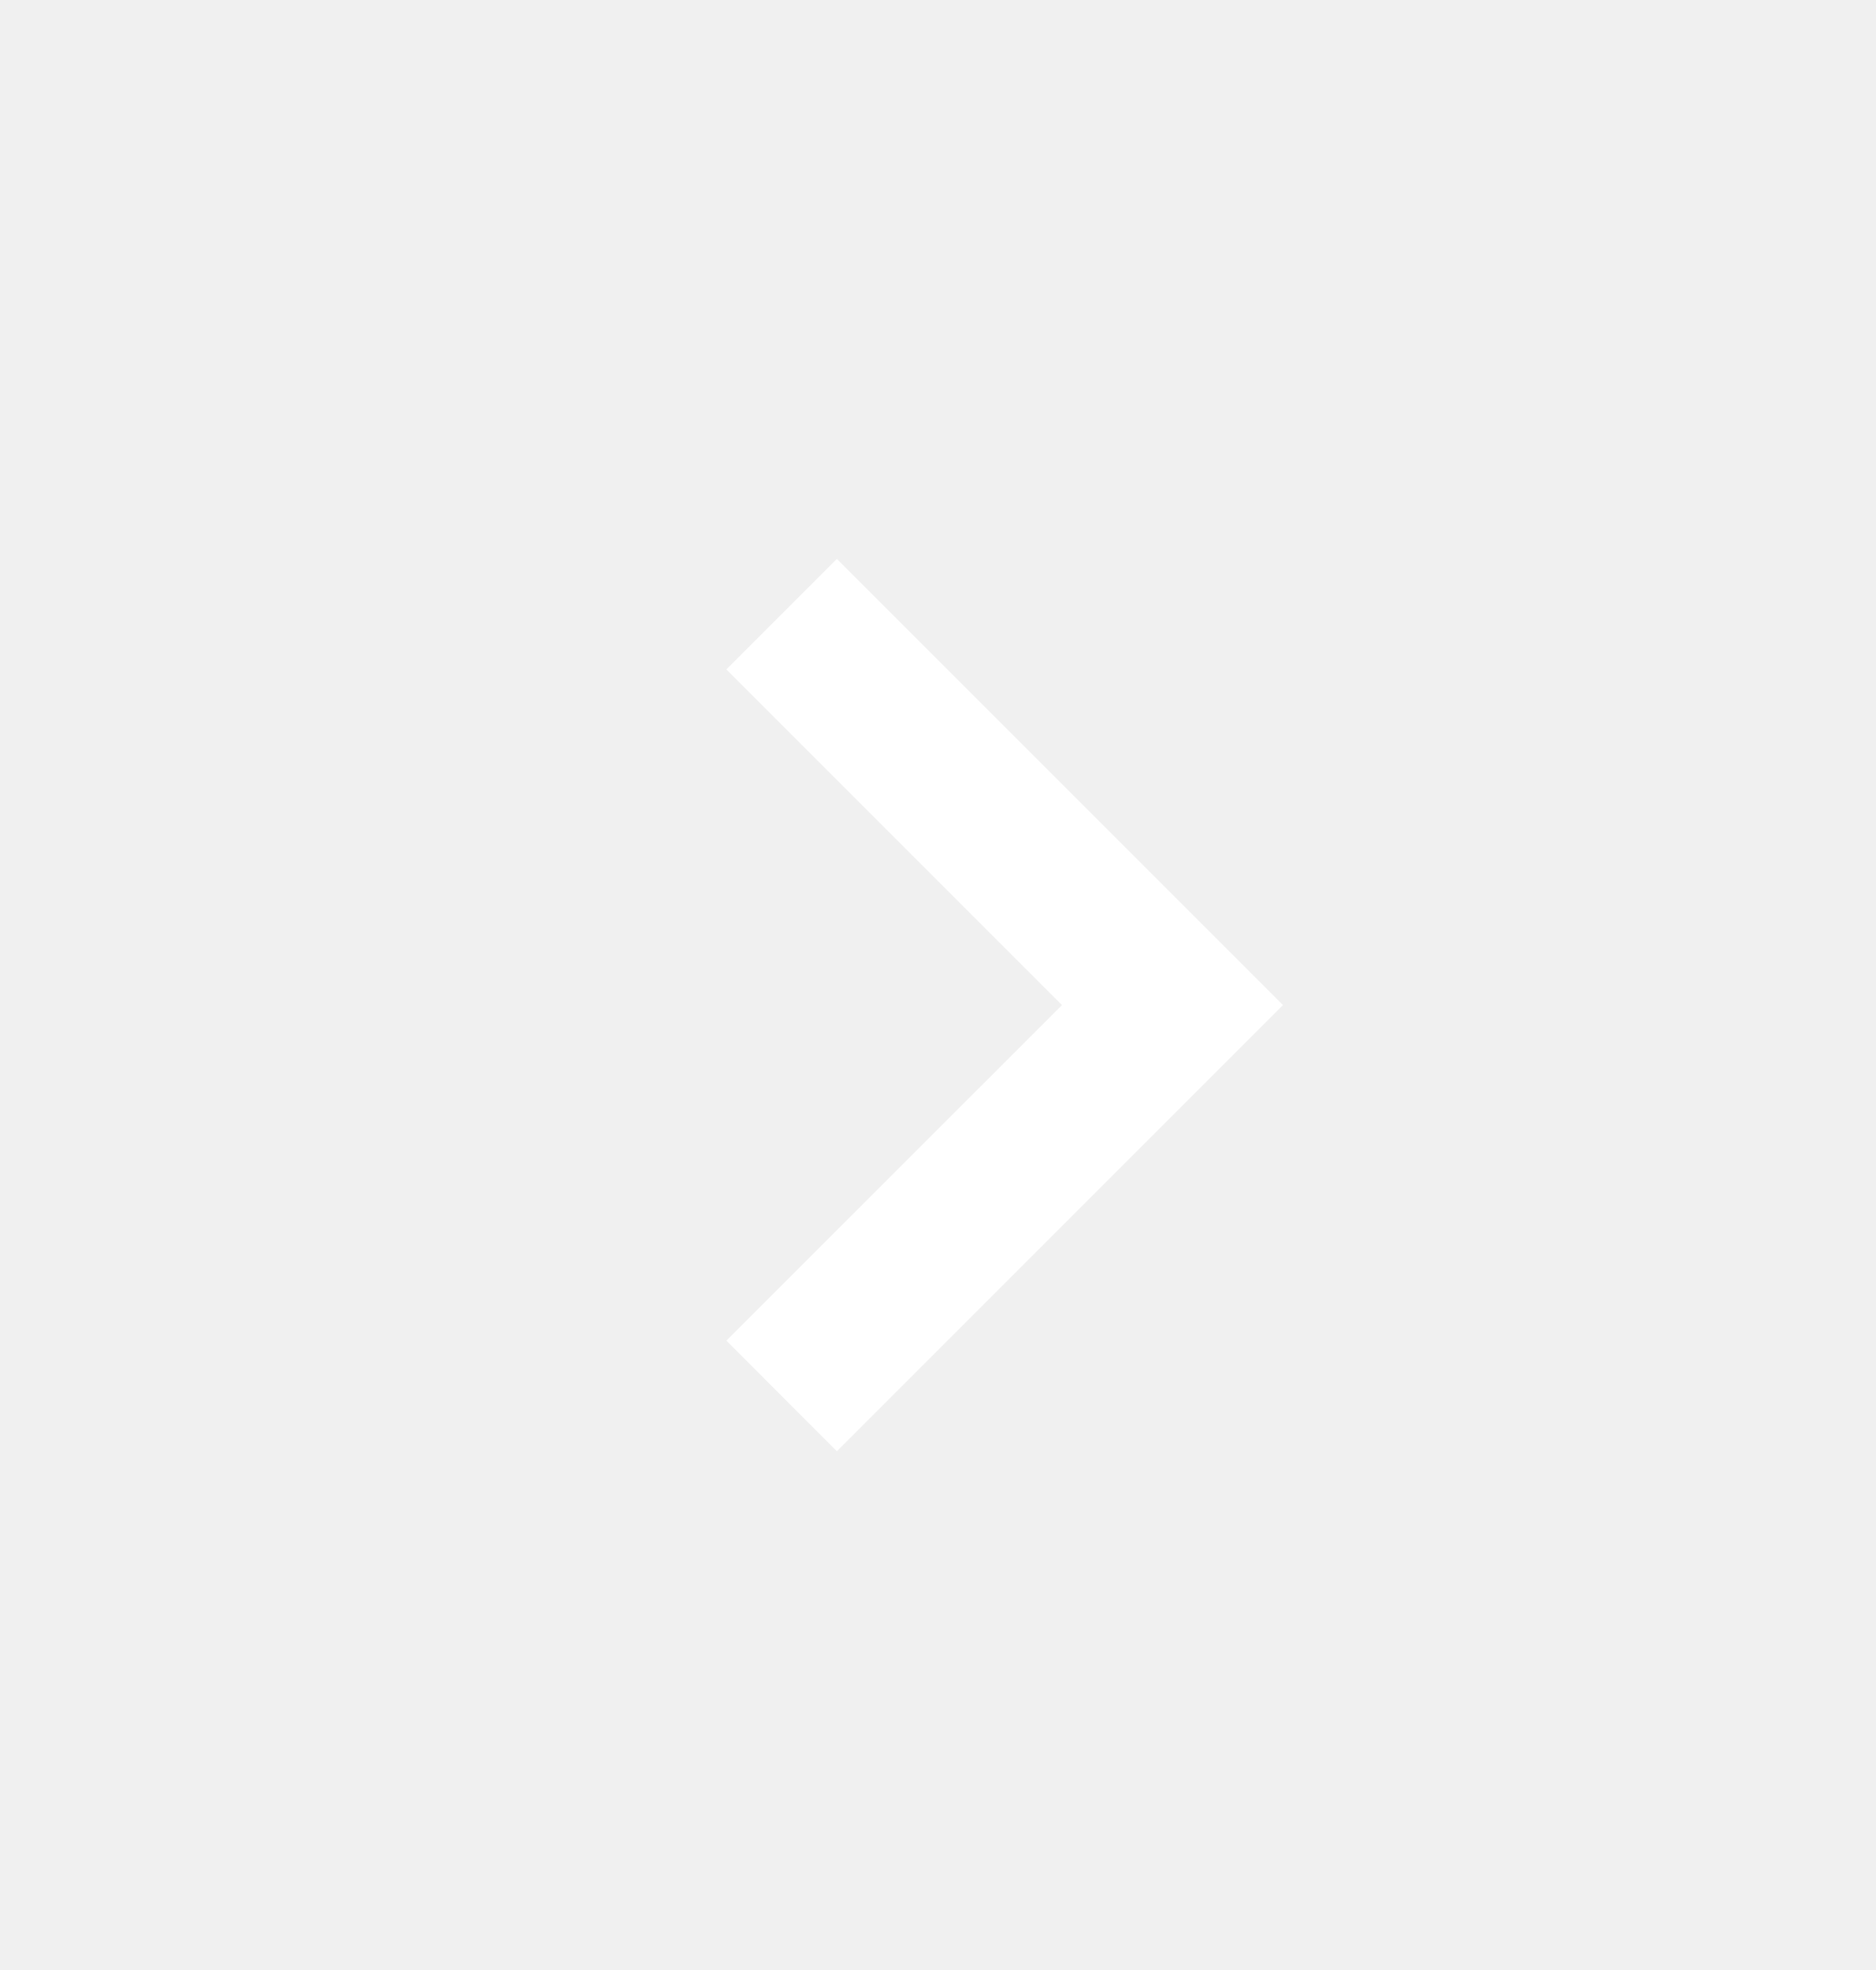
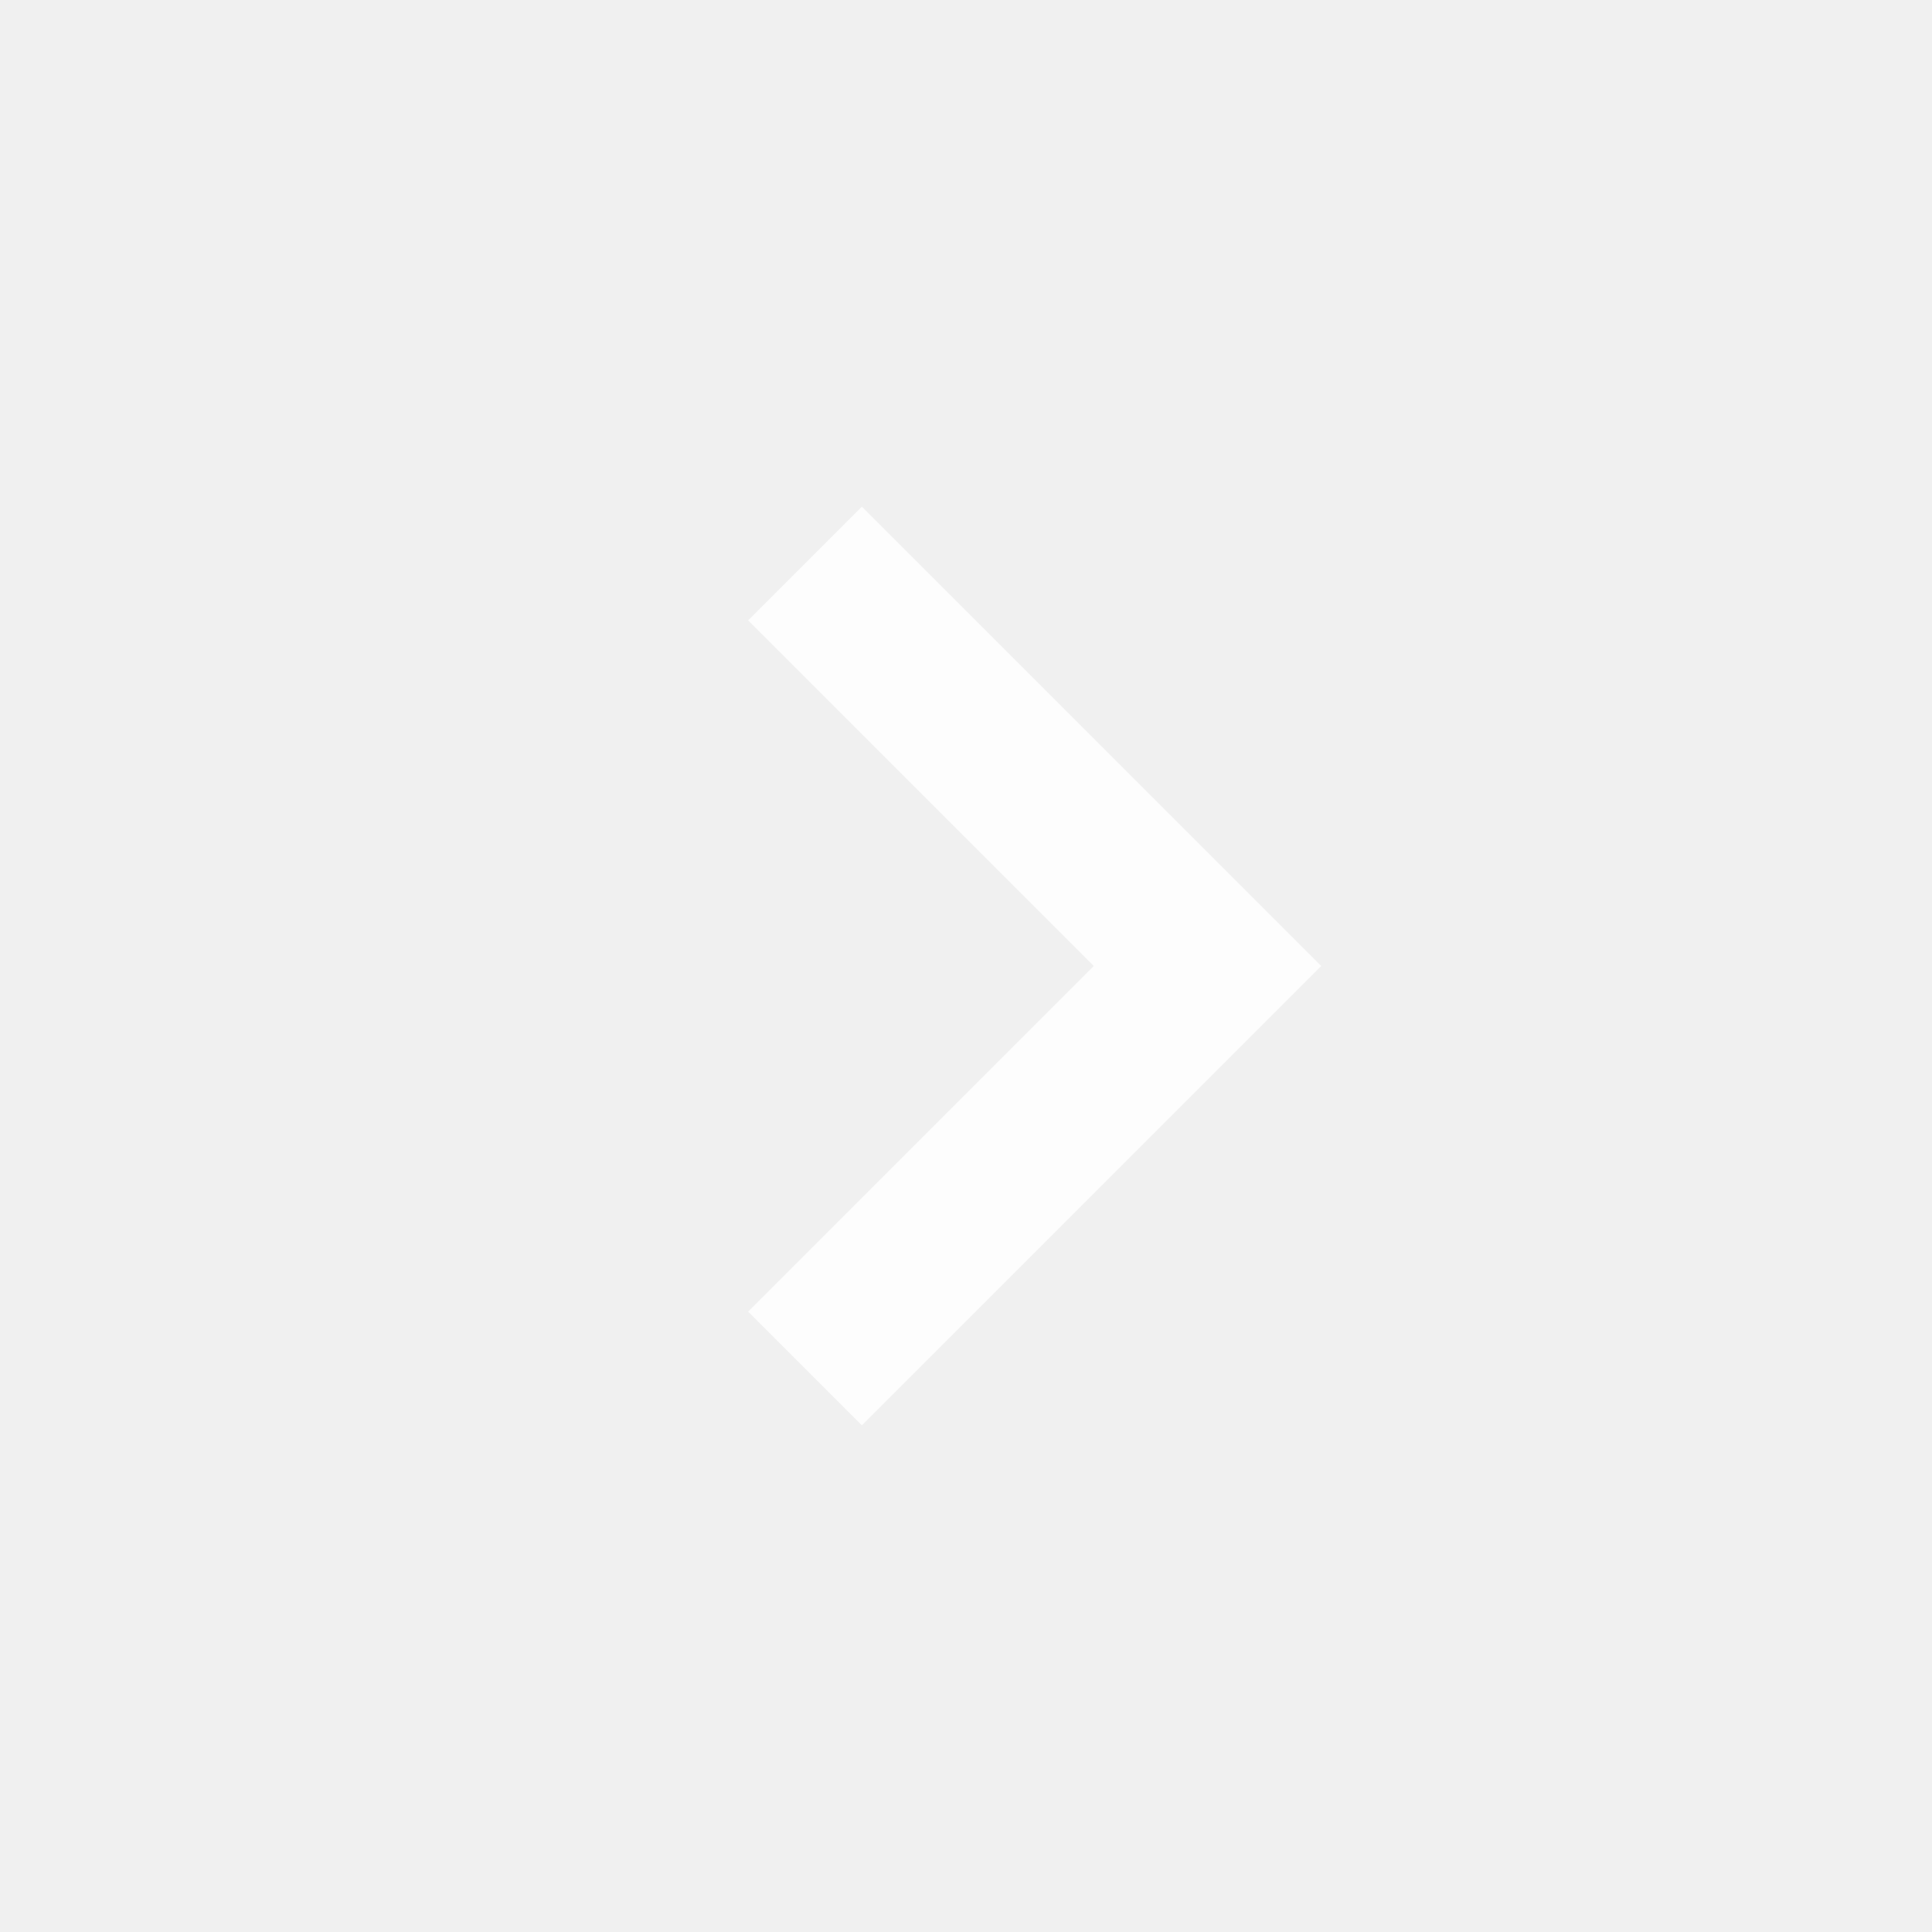
- <svg xmlns="http://www.w3.org/2000/svg" width="20" height="21" viewBox="0 0 20 21" fill="none">
-   <path d="M8.922 15.47L13.678 10.714L8.922 5.958L7.744 7.136L11.322 10.714L7.744 14.291L8.922 15.47Z" fill="white" />
+ <svg xmlns="http://www.w3.org/2000/svg" width="18" height="18" viewBox="0 0 18 18" fill="none">
+   <path d="M8.03 13.28L12.31 9L8.03 4.72L6.97 5.78L10.19 9L6.97 12.22L8.03 13.28Z" fill="white" fill-opacity="0.85" />
</svg>
